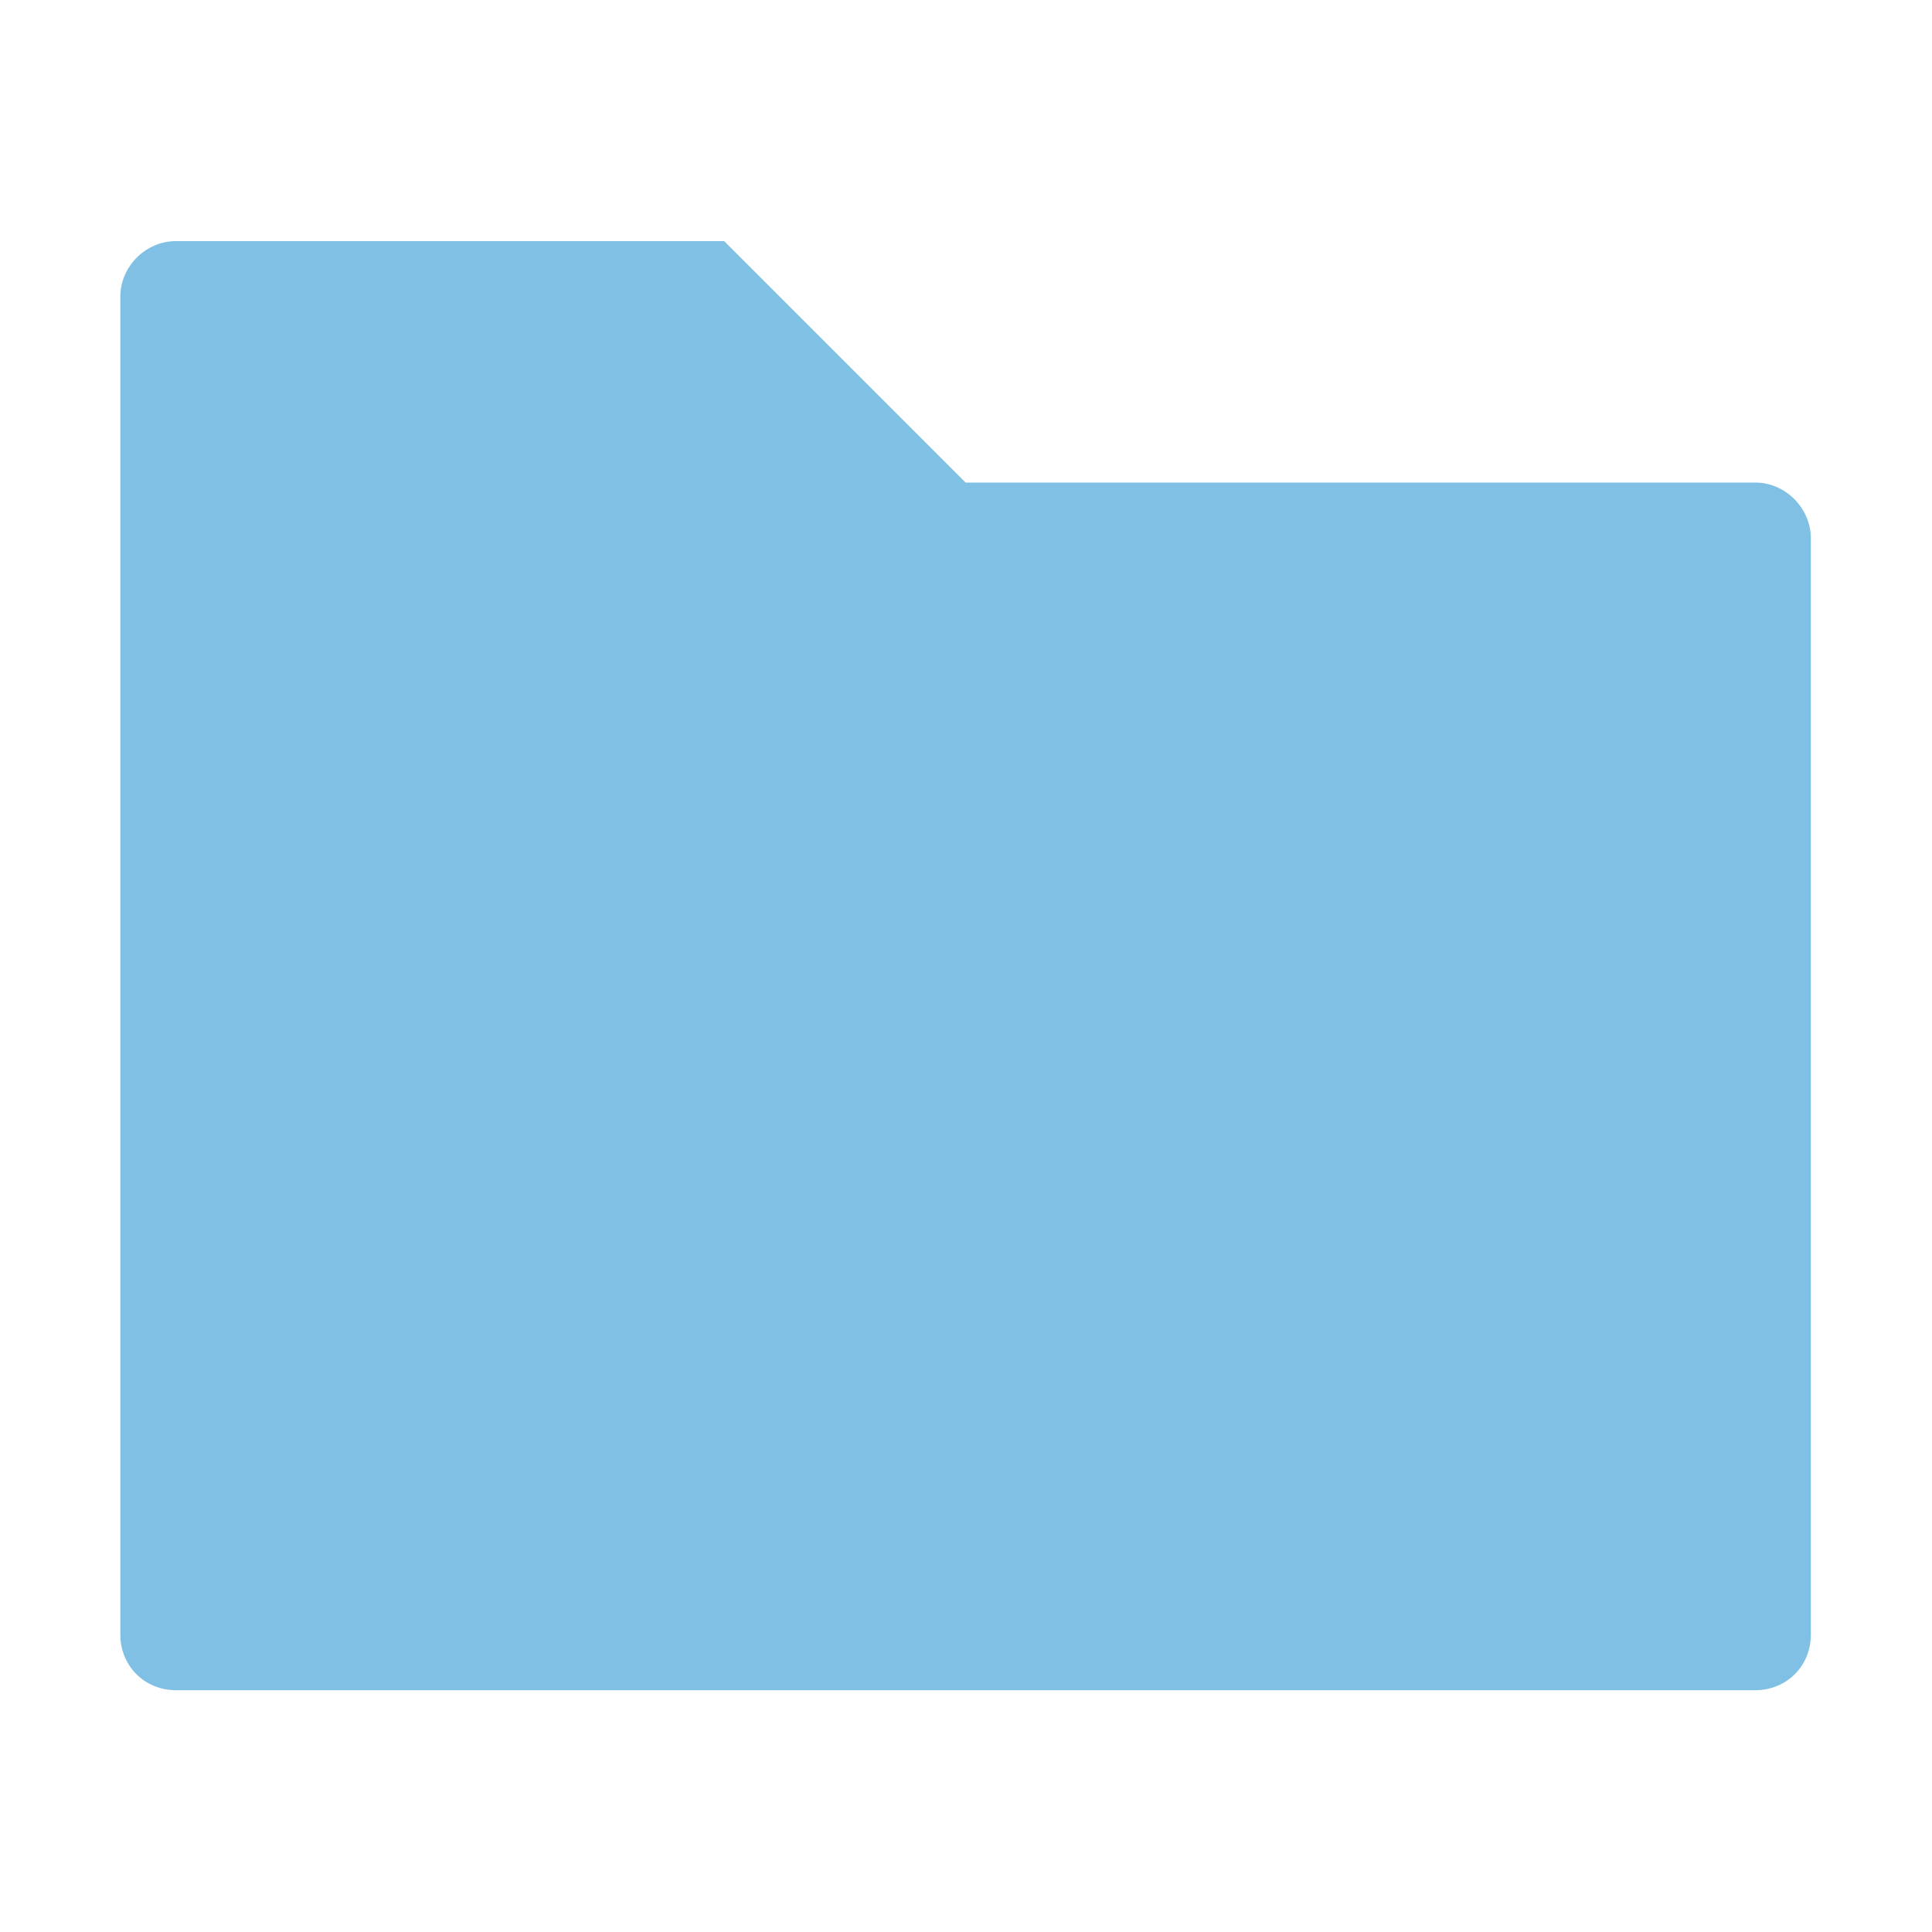
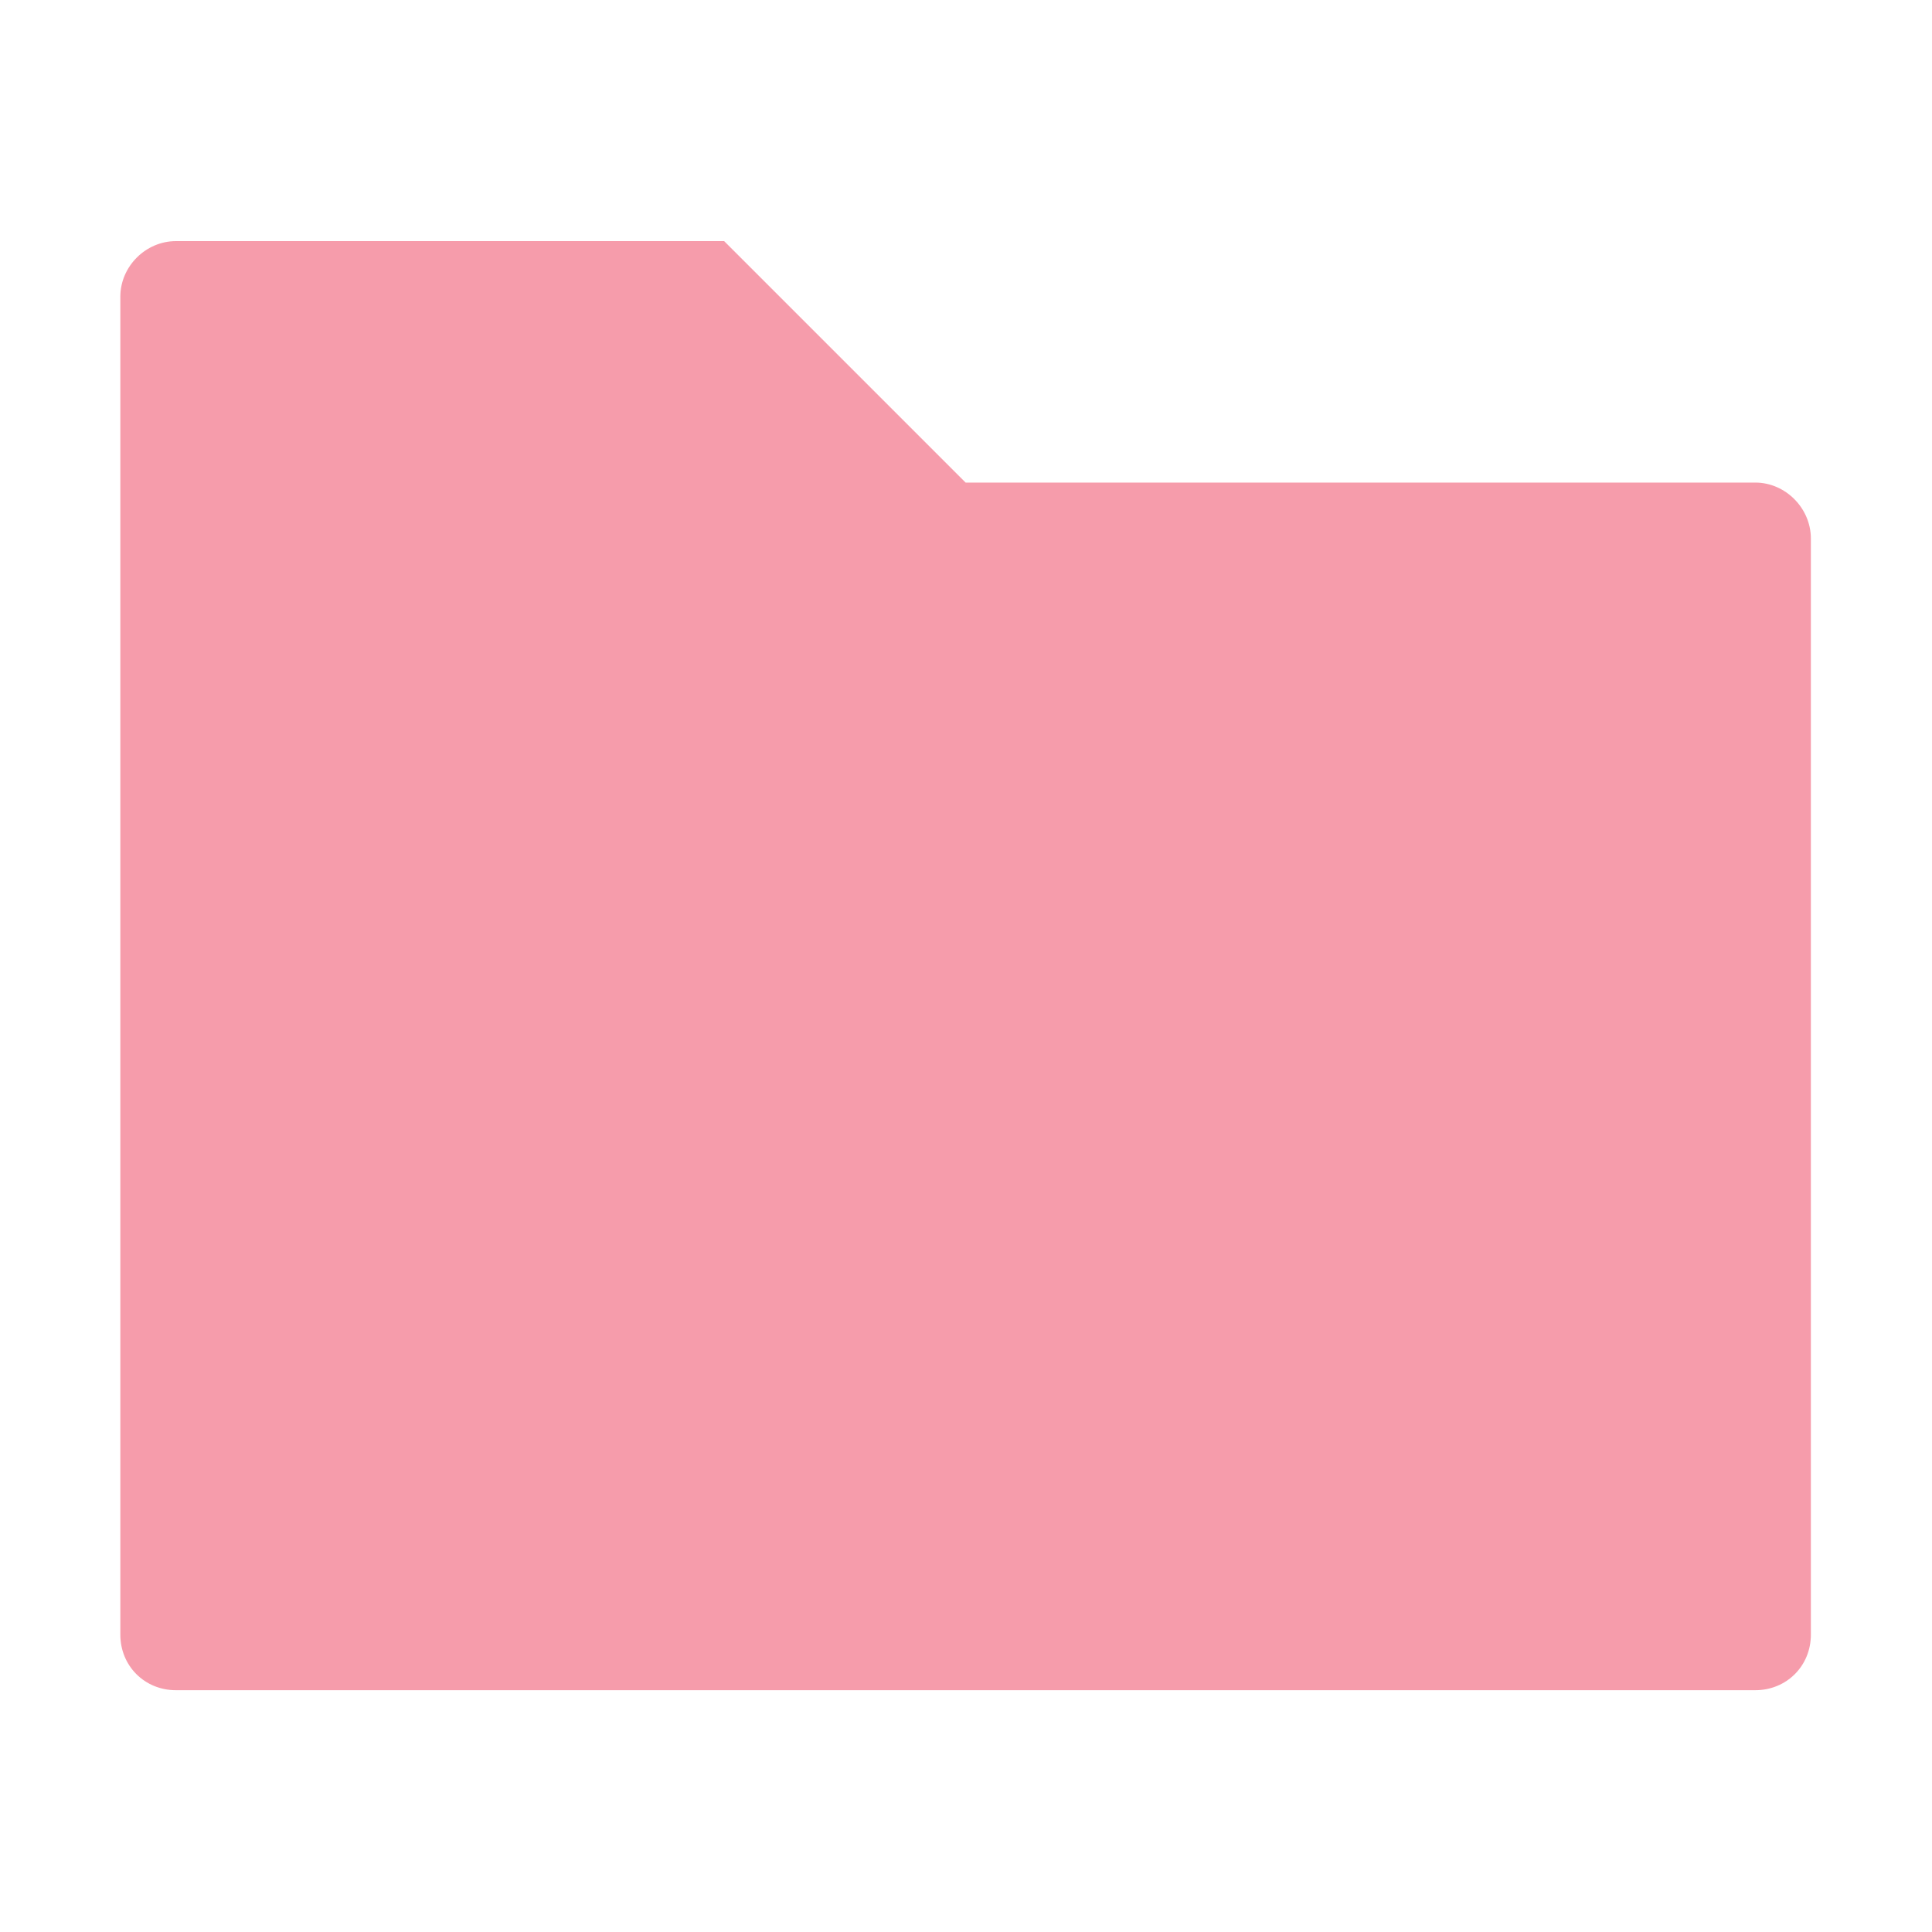
<svg xmlns="http://www.w3.org/2000/svg" height="17.067" width="17.067" version="1" id="svg2">
  <defs id="defs8" />
-   <path d="m 1.554,2.13 c -0.267,0 -0.491,0.224 -0.491,0.491 v 11.819 c 0,0.277 0.215,0.491 0.491,0.491 H 15.506 c 0.275,0 0.491,-0.213 0.491,-0.491 V 4.757 c 0,-0.267 -0.224,-0.494 -0.491,-0.494 H 8.53 L 6.397,2.13 Z" id="path4" style="fill:#0082c9;fill-opacity:1;fill-rule:evenodd;stroke-width:1.067;opacity:0.5" />
+   <path d="m 1.554,2.13 c -0.267,0 -0.491,0.224 -0.491,0.491 v 11.819 c 0,0.277 0.215,0.491 0.491,0.491 H 15.506 c 0.275,0 0.491,-0.213 0.491,-0.491 V 4.757 c 0,-0.267 -0.224,-0.494 -0.491,-0.494 H 8.53 L 6.397,2.13 Z" id="path4" style="fill:#ee3a57;fill-opacity:1;fill-rule:evenodd;stroke-width:1.067;opacity:0.5" />
</svg>
